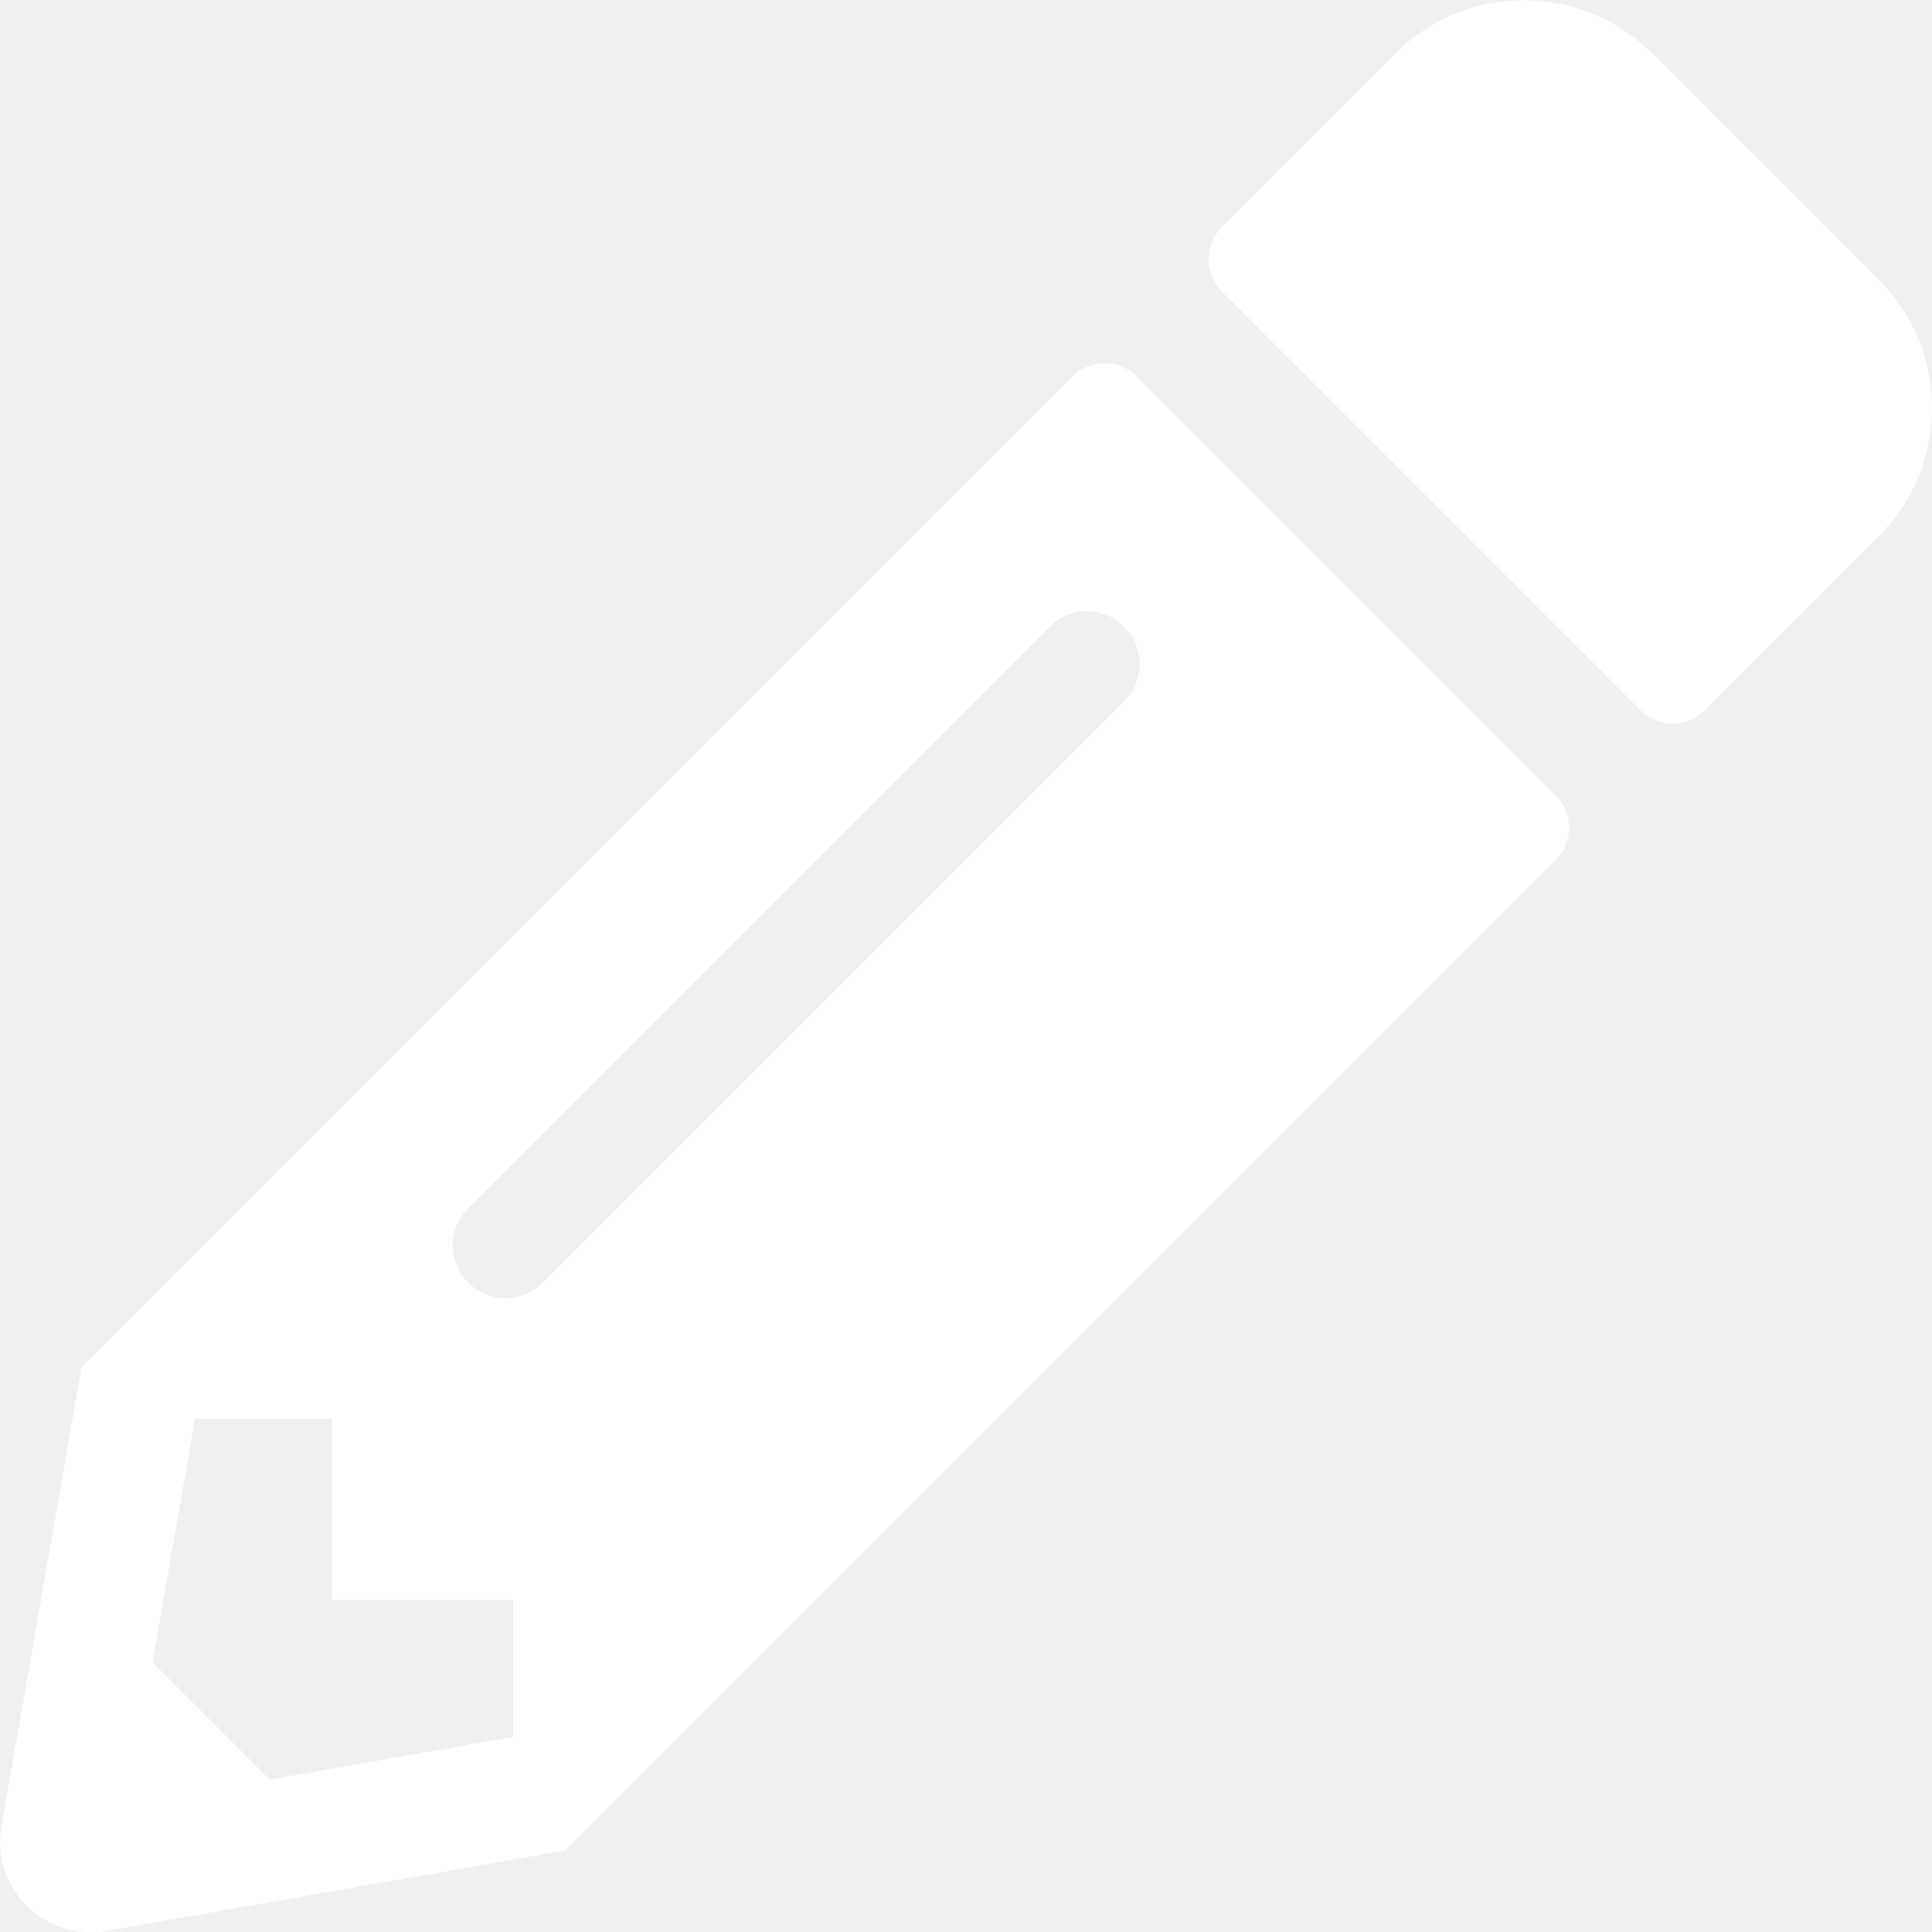
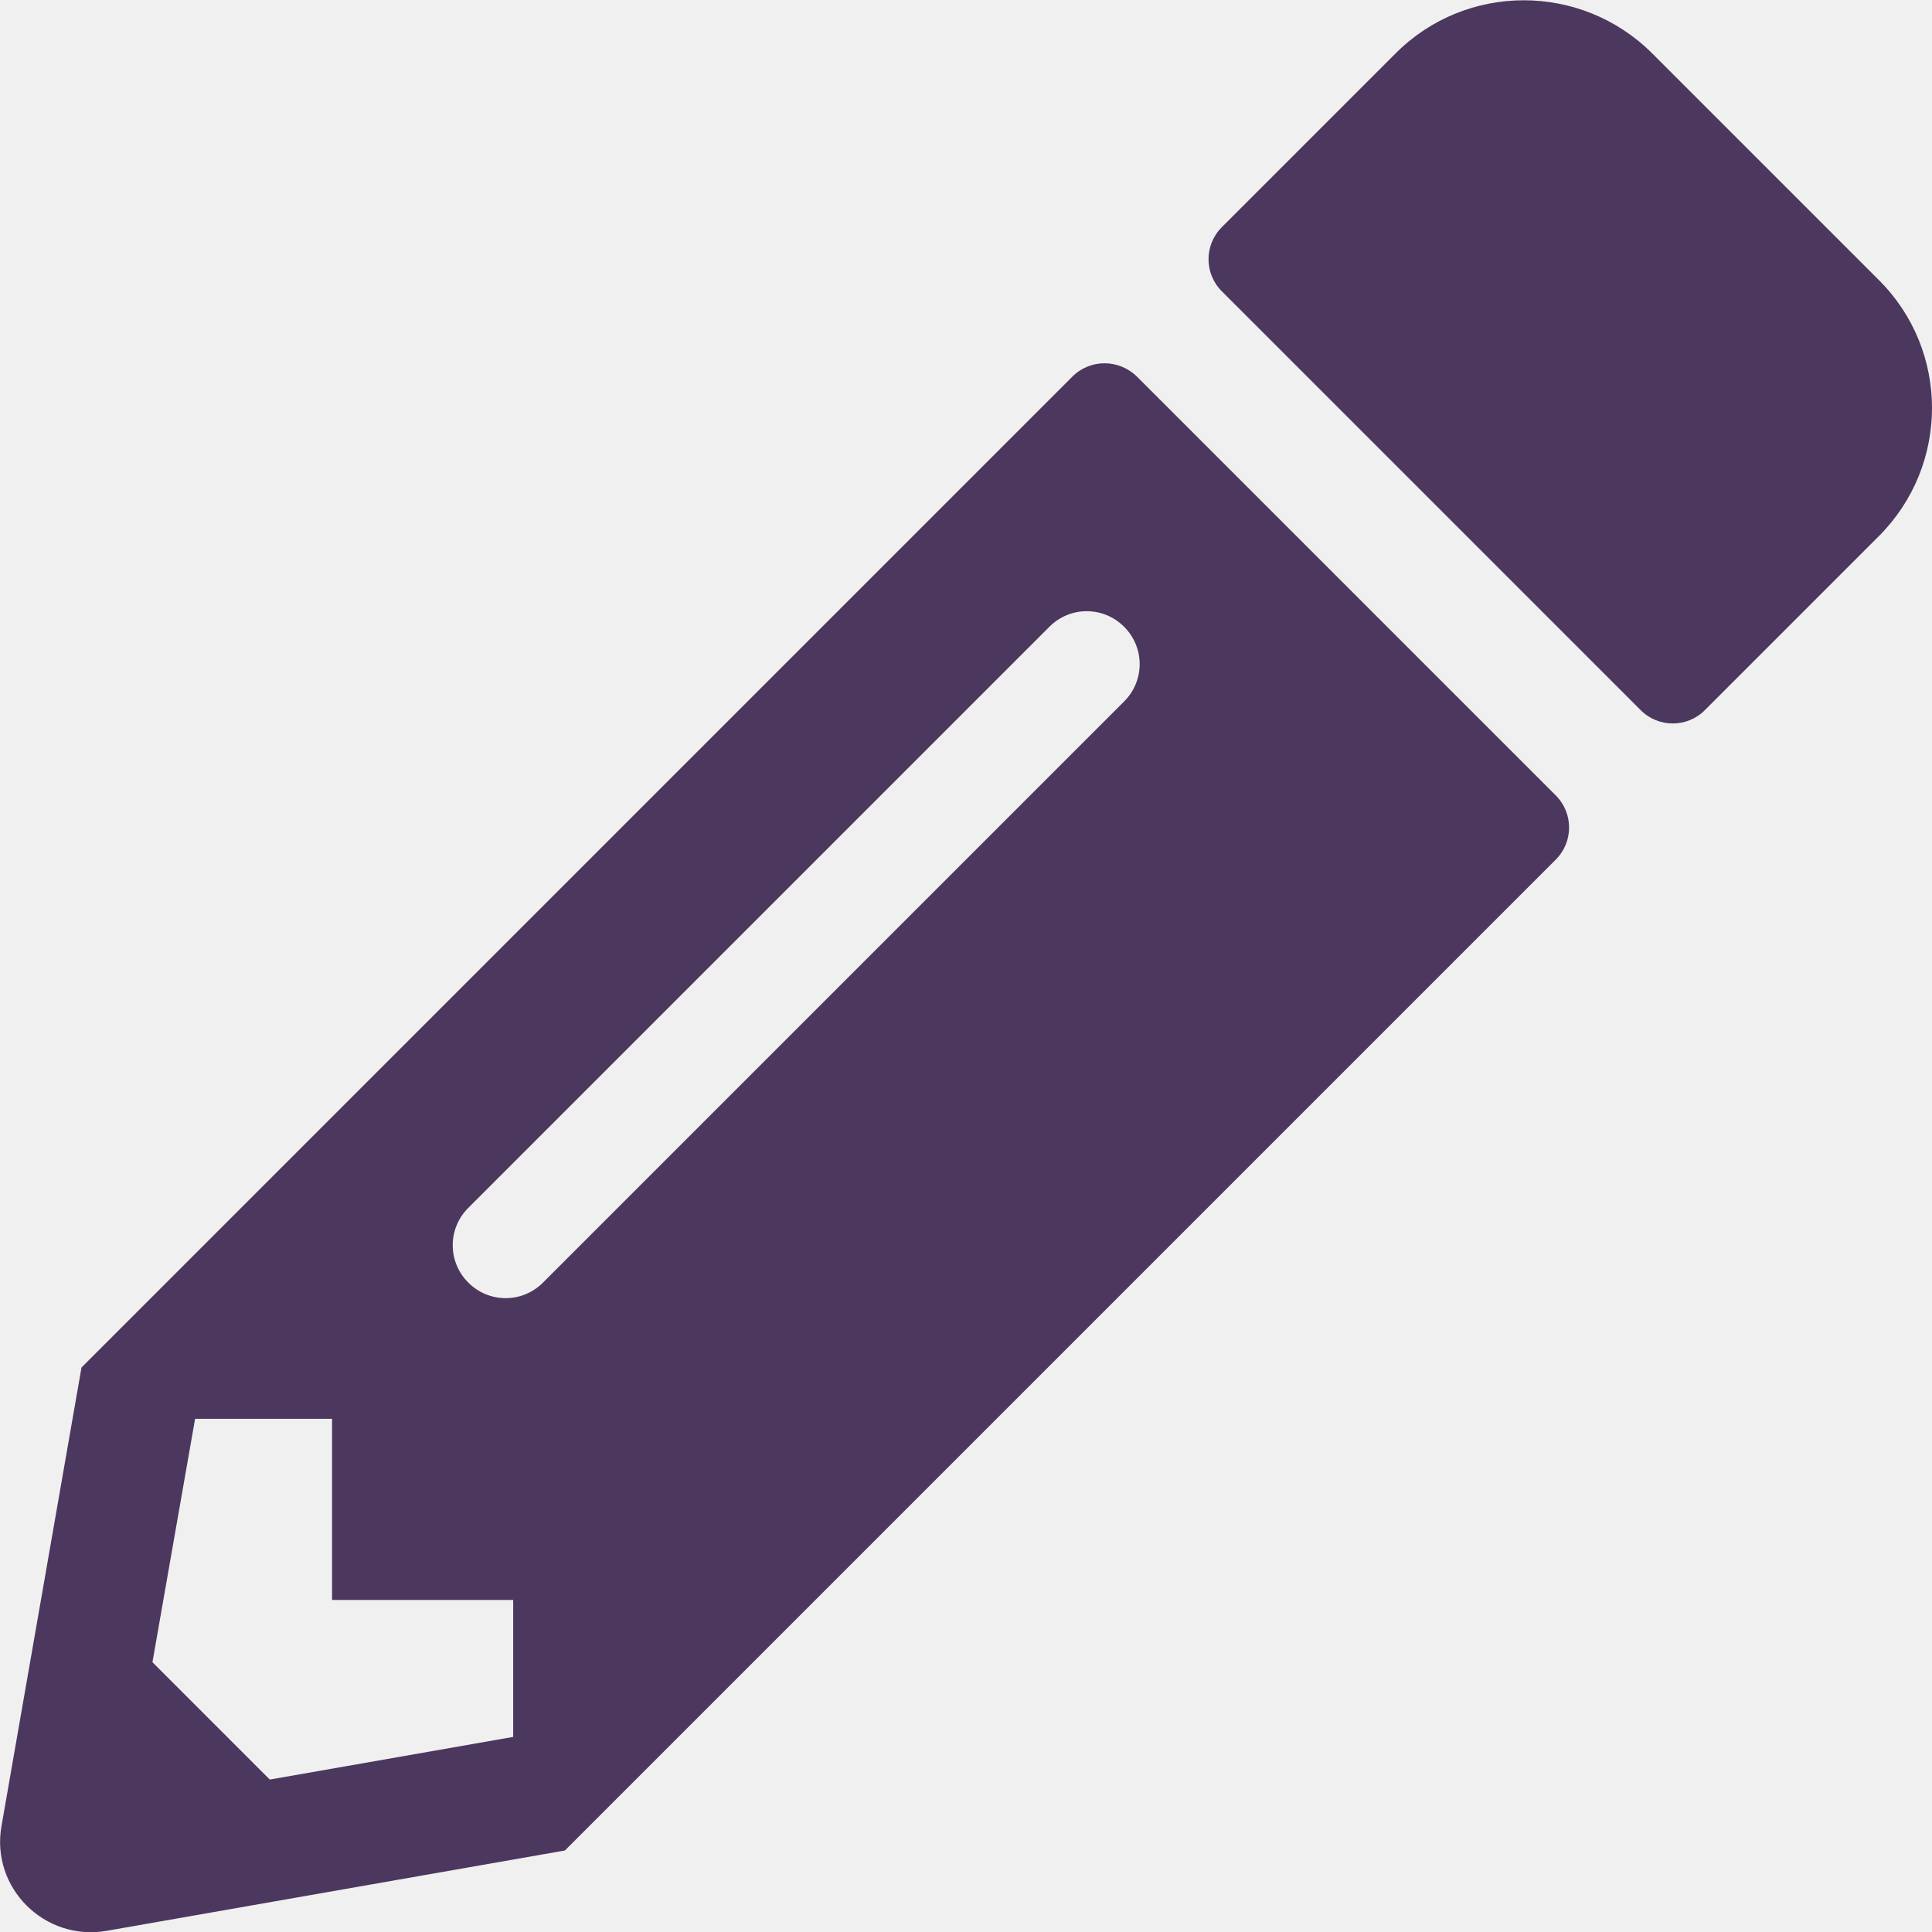
<svg xmlns="http://www.w3.org/2000/svg" aria-hidden="true" focusable="false" data-prefix="fas" data-icon="pencil-alt" class="svg-inline--fa fa-pencil-alt fa-w-16" role="img" viewBox="0 0 512 512">
-   <path fill="white" d="M497.9 142.1l-46.1 46.1c-4.7 4.7-12.3 4.7-17 0l-111-111c-4.7-4.7-4.7-12.3 0-17l46.1-46.1c18.7-18.7 49.1-18.7 67.9 0l60.1 60.1c18.8 18.7 18.8 49.1 0 67.9zM284.2 99.8L21.6 362.4.4 483.9c-2.9 16.4 11.4 30.6 27.8 27.8l121.5-21.3 262.6-262.6c4.7-4.7 4.7-12.3 0-17l-111-111c-4.8-4.7-12.4-4.7-17.1 0zM124.1 339.9c-5.5-5.5-5.5-14.3 0-19.8l154-154c5.5-5.5 14.3-5.5 19.8 0s5.5 14.3 0 19.8l-154 154c-5.5 5.5-14.3 5.5-19.8 0zM88 424h48v36.3l-64.5 11.3-31.1-31.1L51.7 376H88v48z" />
+   <path fill="rgb(76, 55, 94" d="M497.9 142.1l-46.1 46.1c-4.7 4.7-12.3 4.7-17 0l-111-111c-4.7-4.7-4.7-12.3 0-17l46.1-46.1c18.7-18.7 49.1-18.7 67.9 0l60.1 60.1c18.8 18.7 18.8 49.1 0 67.9zM284.2 99.8L21.6 362.4.4 483.9c-2.9 16.4 11.4 30.6 27.8 27.8l121.5-21.3 262.6-262.6c4.7-4.7 4.7-12.3 0-17l-111-111c-4.8-4.7-12.4-4.7-17.1 0zM124.1 339.9c-5.5-5.5-5.5-14.3 0-19.8l154-154c5.5-5.5 14.3-5.5 19.8 0s5.5 14.3 0 19.8l-154 154c-5.5 5.5-14.3 5.5-19.8 0zM88 424h48v36.3l-64.5 11.3-31.1-31.1L51.7 376H88v48z" />
</svg>
